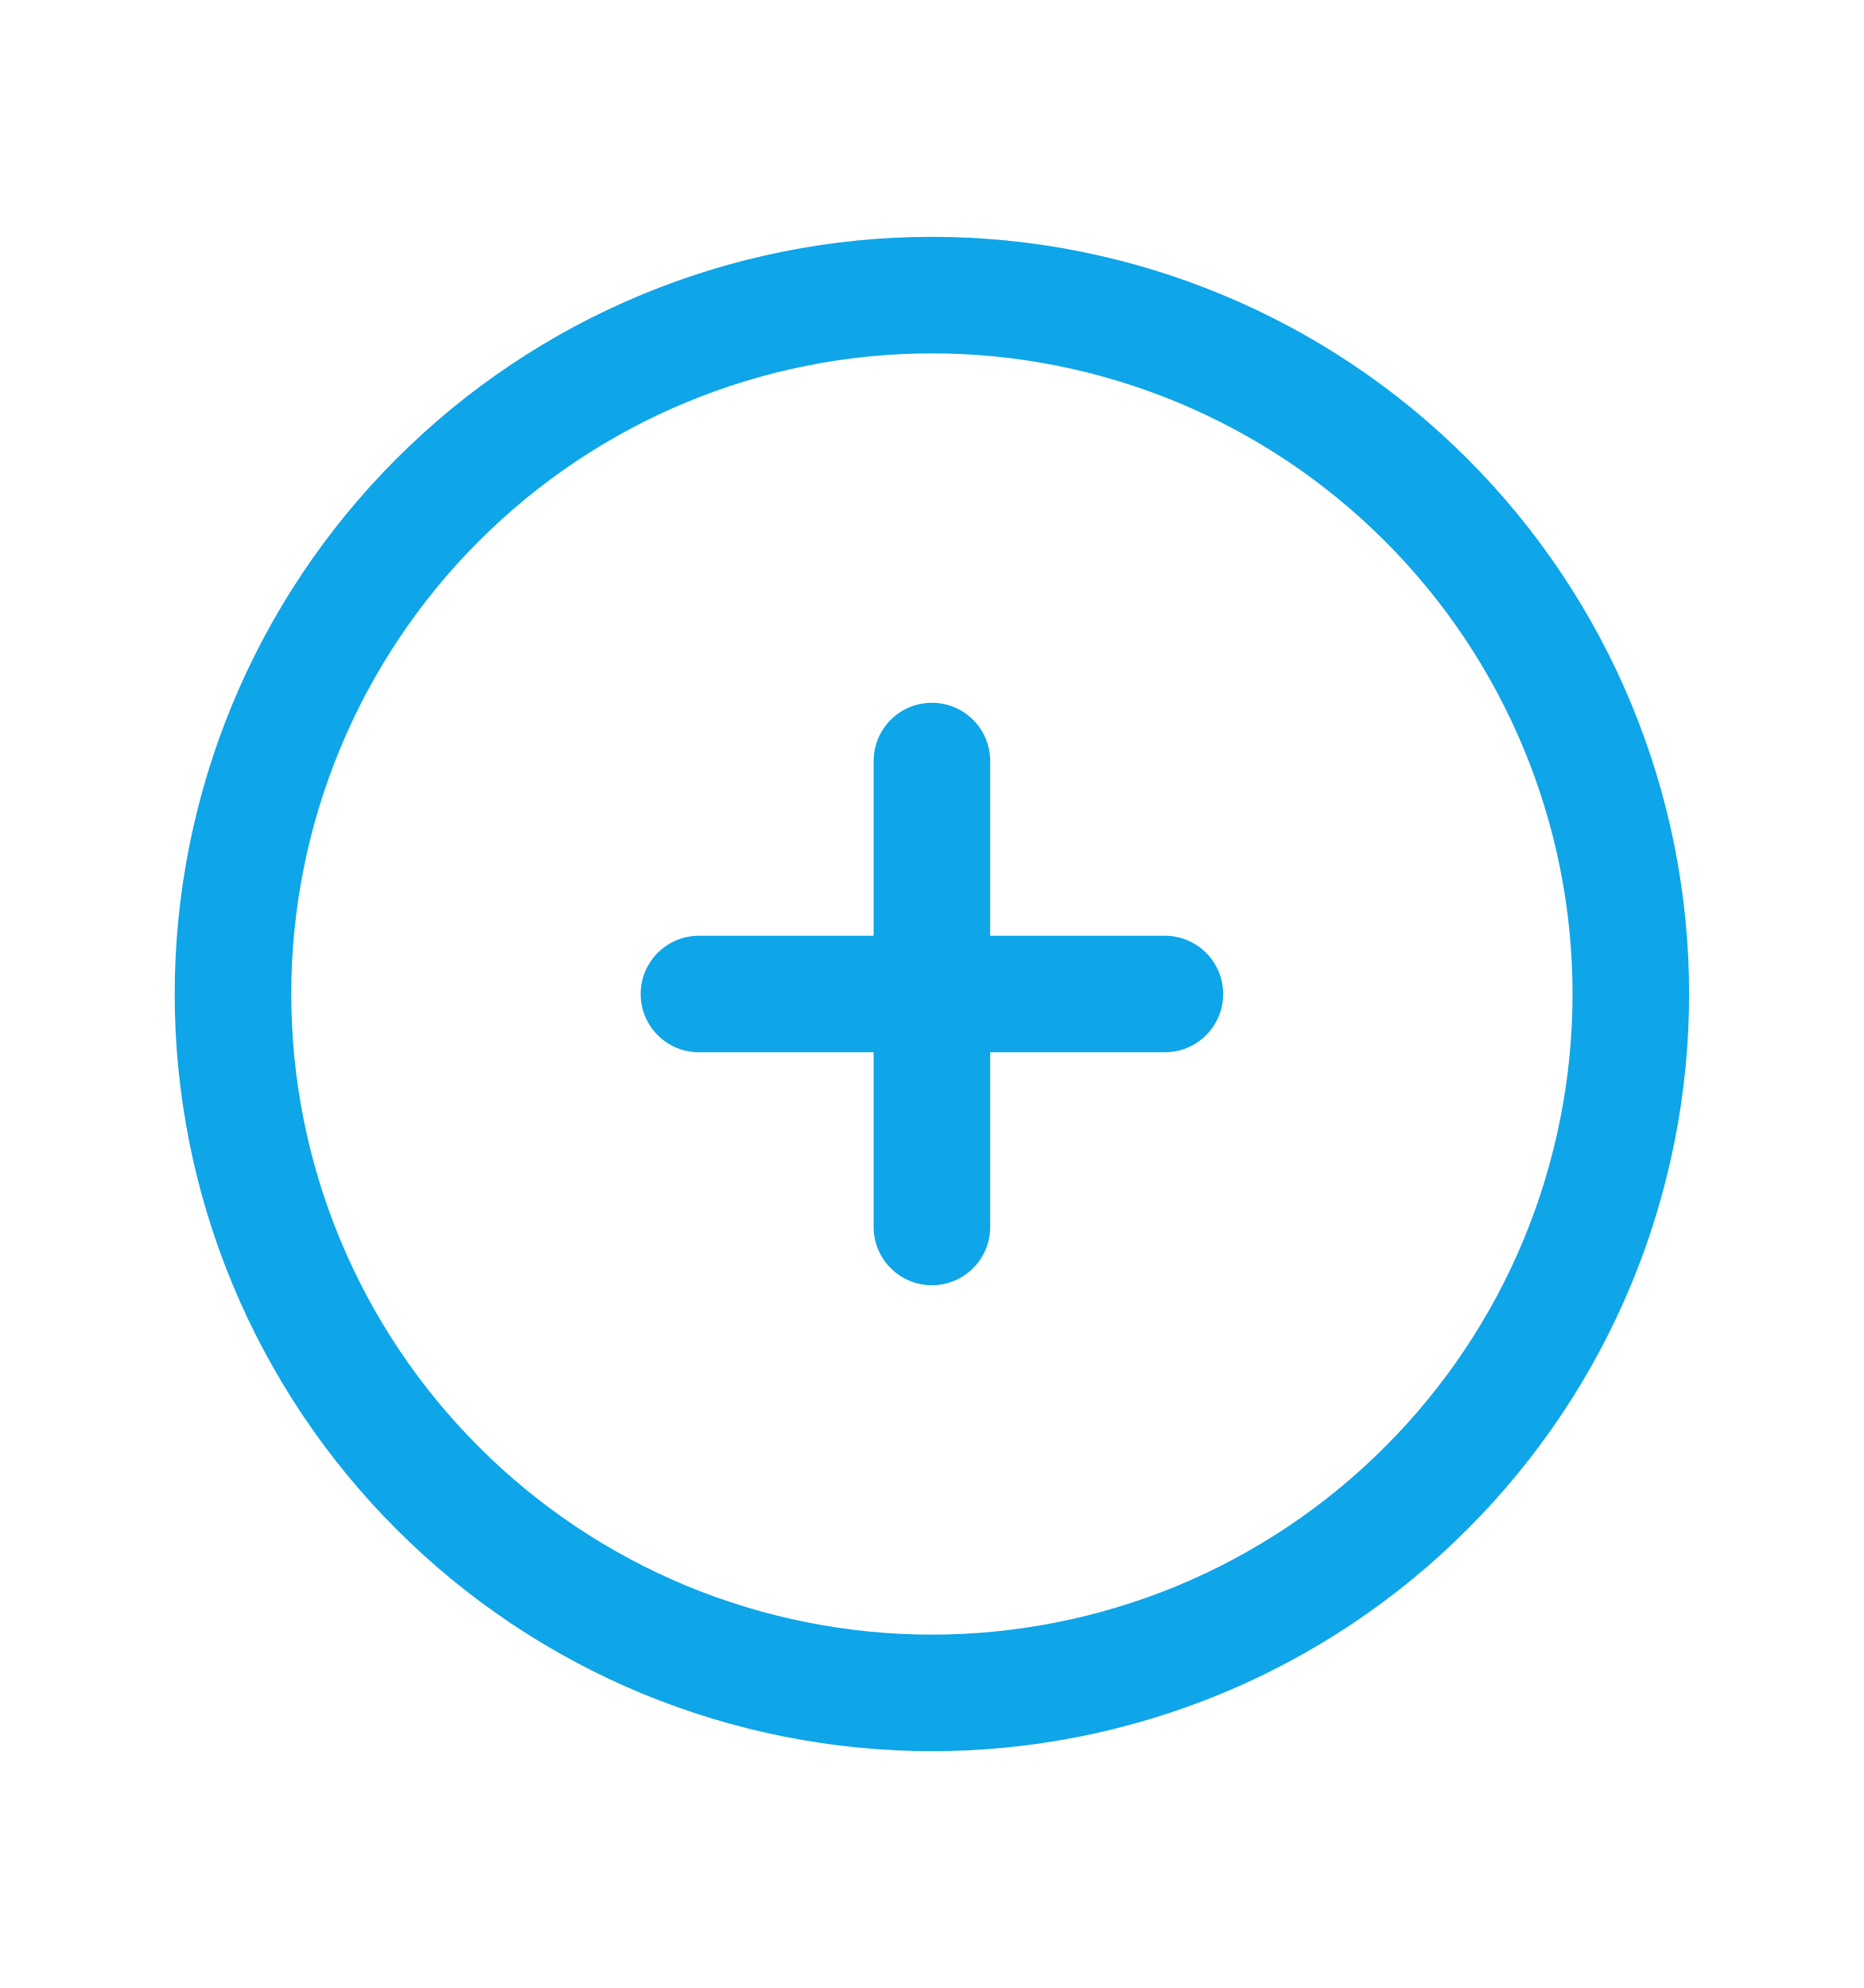
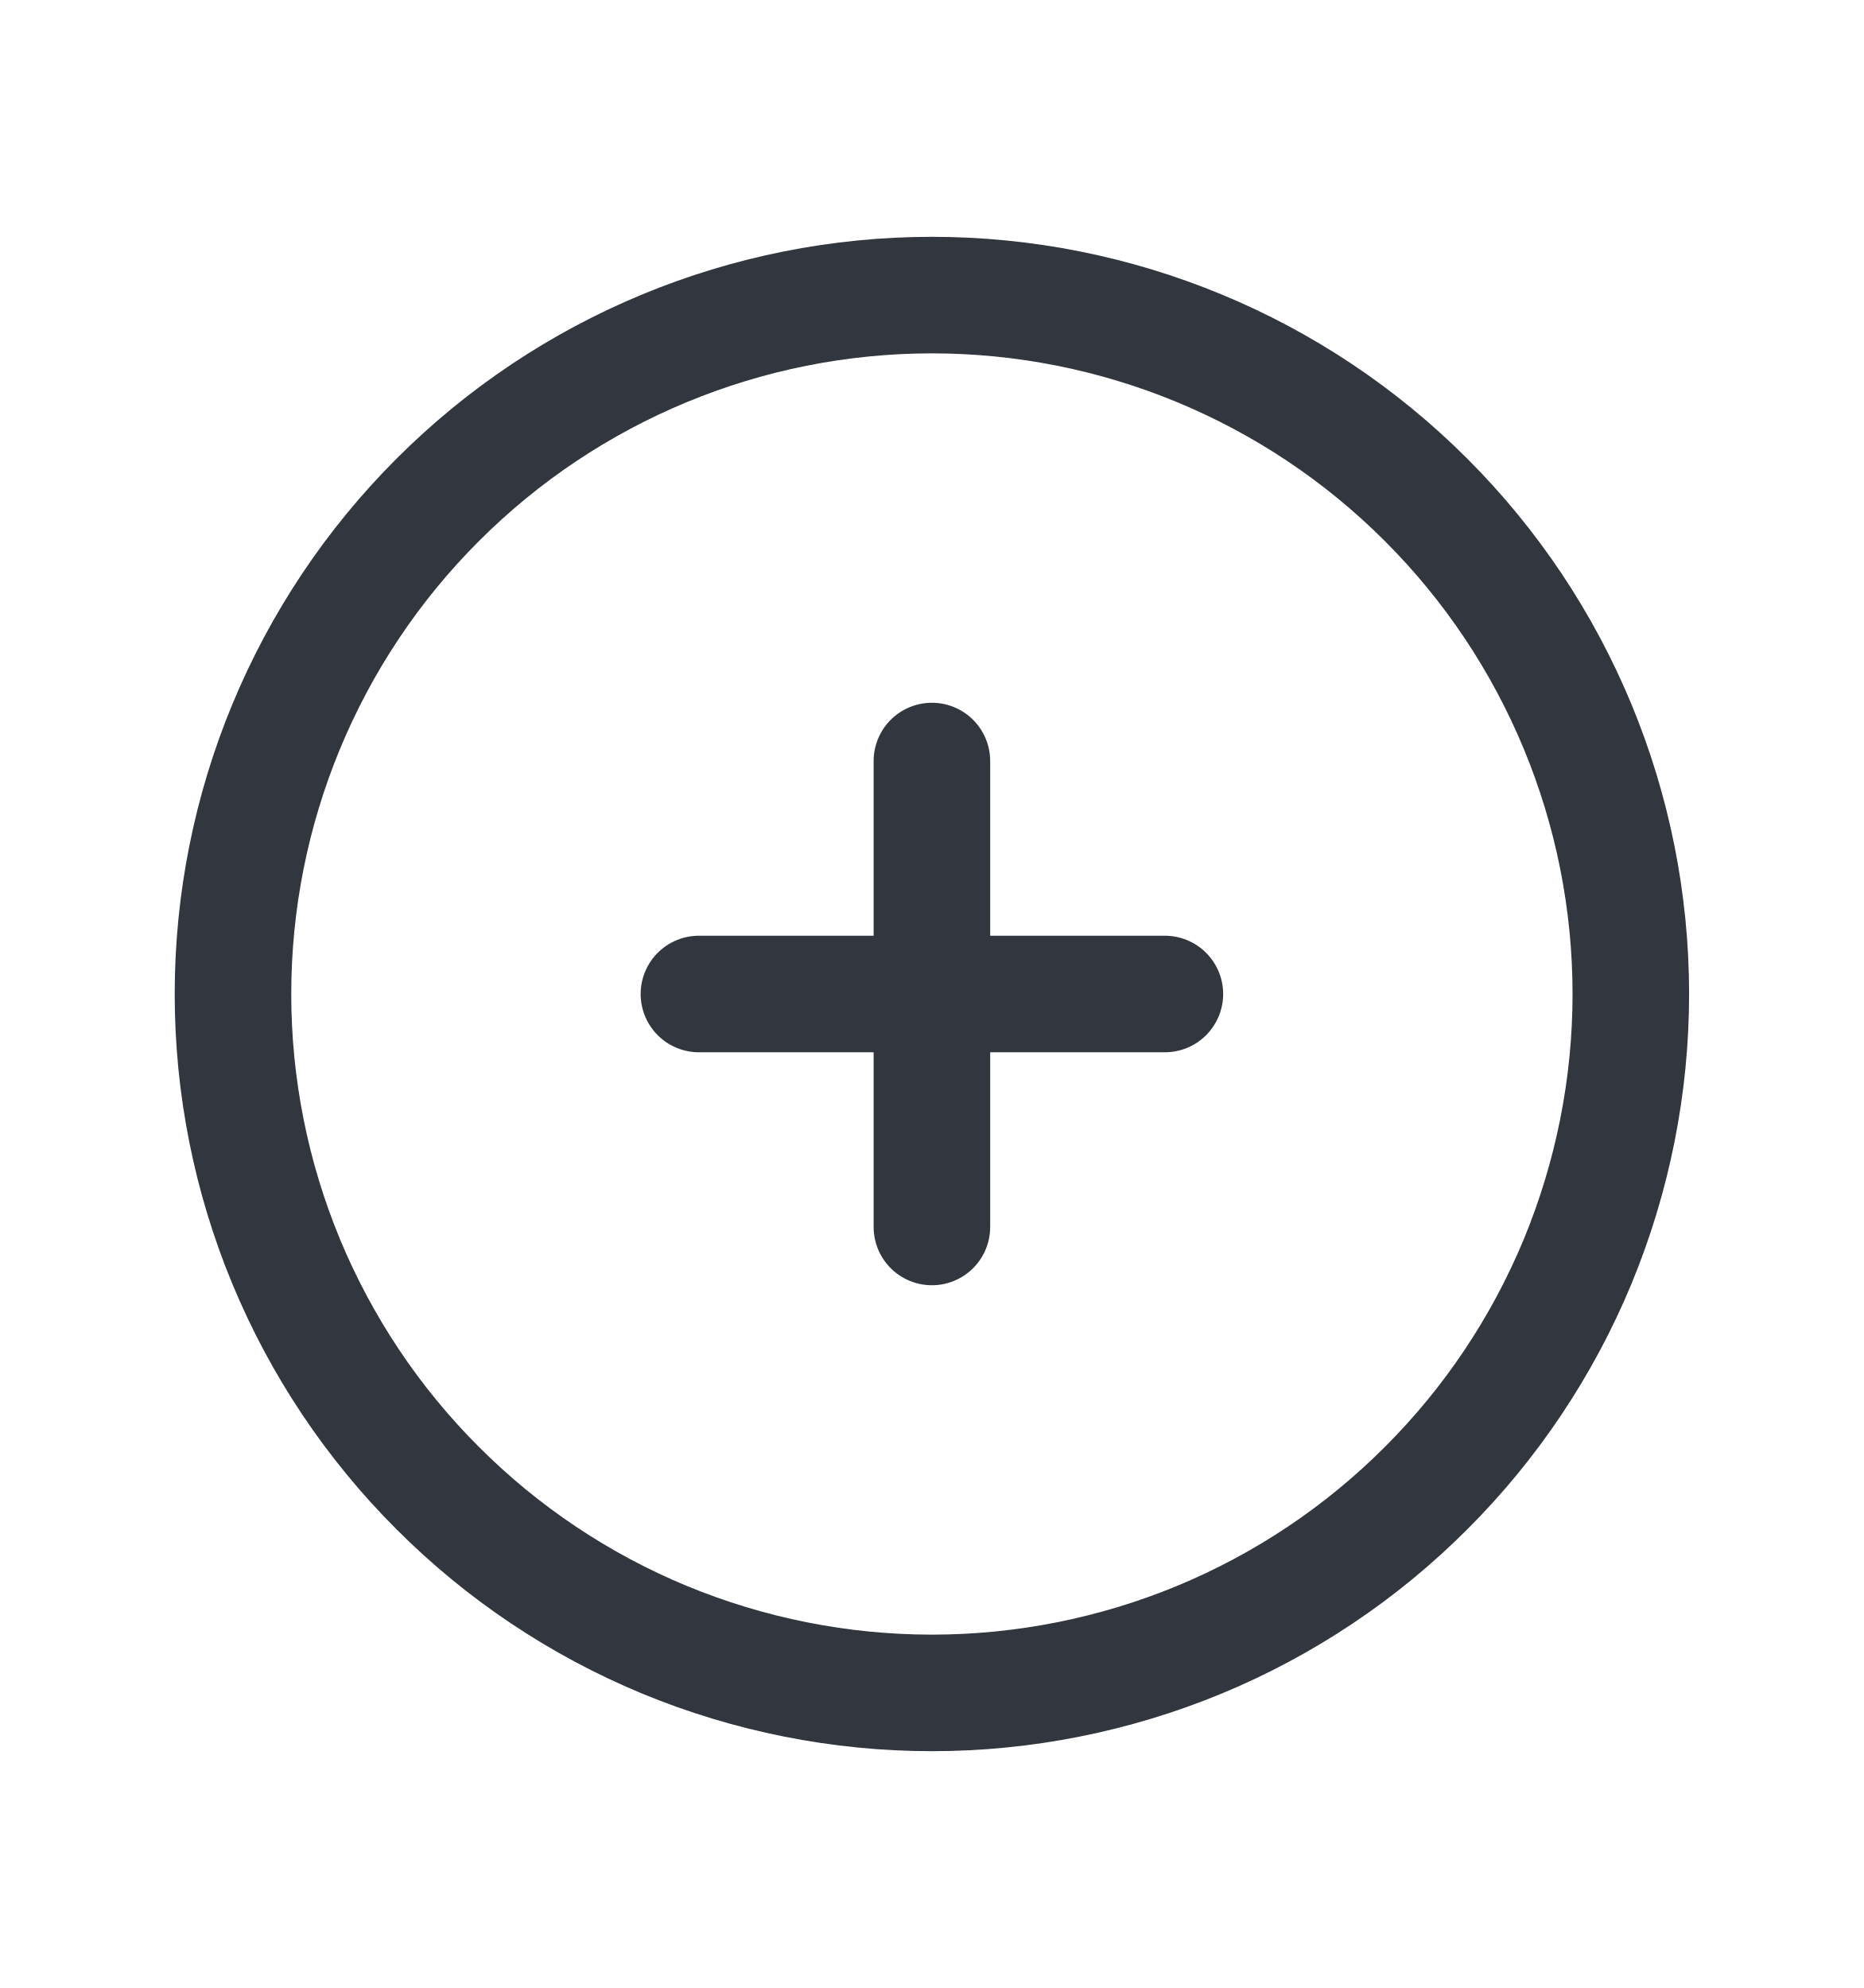
<svg xmlns="http://www.w3.org/2000/svg" width="15" height="16" viewBox="0 0 15 16" fill="none">
-   <path d="M7.5 6.125V9.875M9.375 8H5.625M13.125 8C13.125 8.739 12.979 9.47 12.697 10.153C12.414 10.835 12 11.455 11.477 11.977C10.955 12.5 10.335 12.914 9.653 13.197C8.97 13.479 8.239 13.625 7.5 13.625C6.761 13.625 6.03 13.479 5.347 13.197C4.665 12.914 4.045 12.5 3.523 11.977C3 11.455 2.586 10.835 2.303 10.153C2.02 9.47 1.875 8.739 1.875 8C1.875 6.508 2.468 5.077 3.523 4.023C4.577 2.968 6.008 2.375 7.5 2.375C8.992 2.375 10.423 2.968 11.477 4.023C12.532 5.077 13.125 6.508 13.125 8Z" stroke="#0EA5E9" stroke-width="0.938" stroke-linecap="round" stroke-linejoin="round" />
+   <path d="M7.5 6.125V9.875M9.375 8H5.625M13.125 8C13.125 8.739 12.979 9.47 12.697 10.153C12.414 10.835 12 11.455 11.477 11.977C10.955 12.5 10.335 12.914 9.653 13.197C8.97 13.479 8.239 13.625 7.5 13.625C6.761 13.625 6.03 13.479 5.347 13.197C4.665 12.914 4.045 12.5 3.523 11.977C3 11.455 2.586 10.835 2.303 10.153C2.02 9.47 1.875 8.739 1.875 8C1.875 6.508 2.468 5.077 3.523 4.023C4.577 2.968 6.008 2.375 7.5 2.375C8.992 2.375 10.423 2.968 11.477 4.023C12.532 5.077 13.125 6.508 13.125 8Z" stroke="#31363F" stroke-width="0.938" stroke-linecap="round" stroke-linejoin="round" />
</svg>
